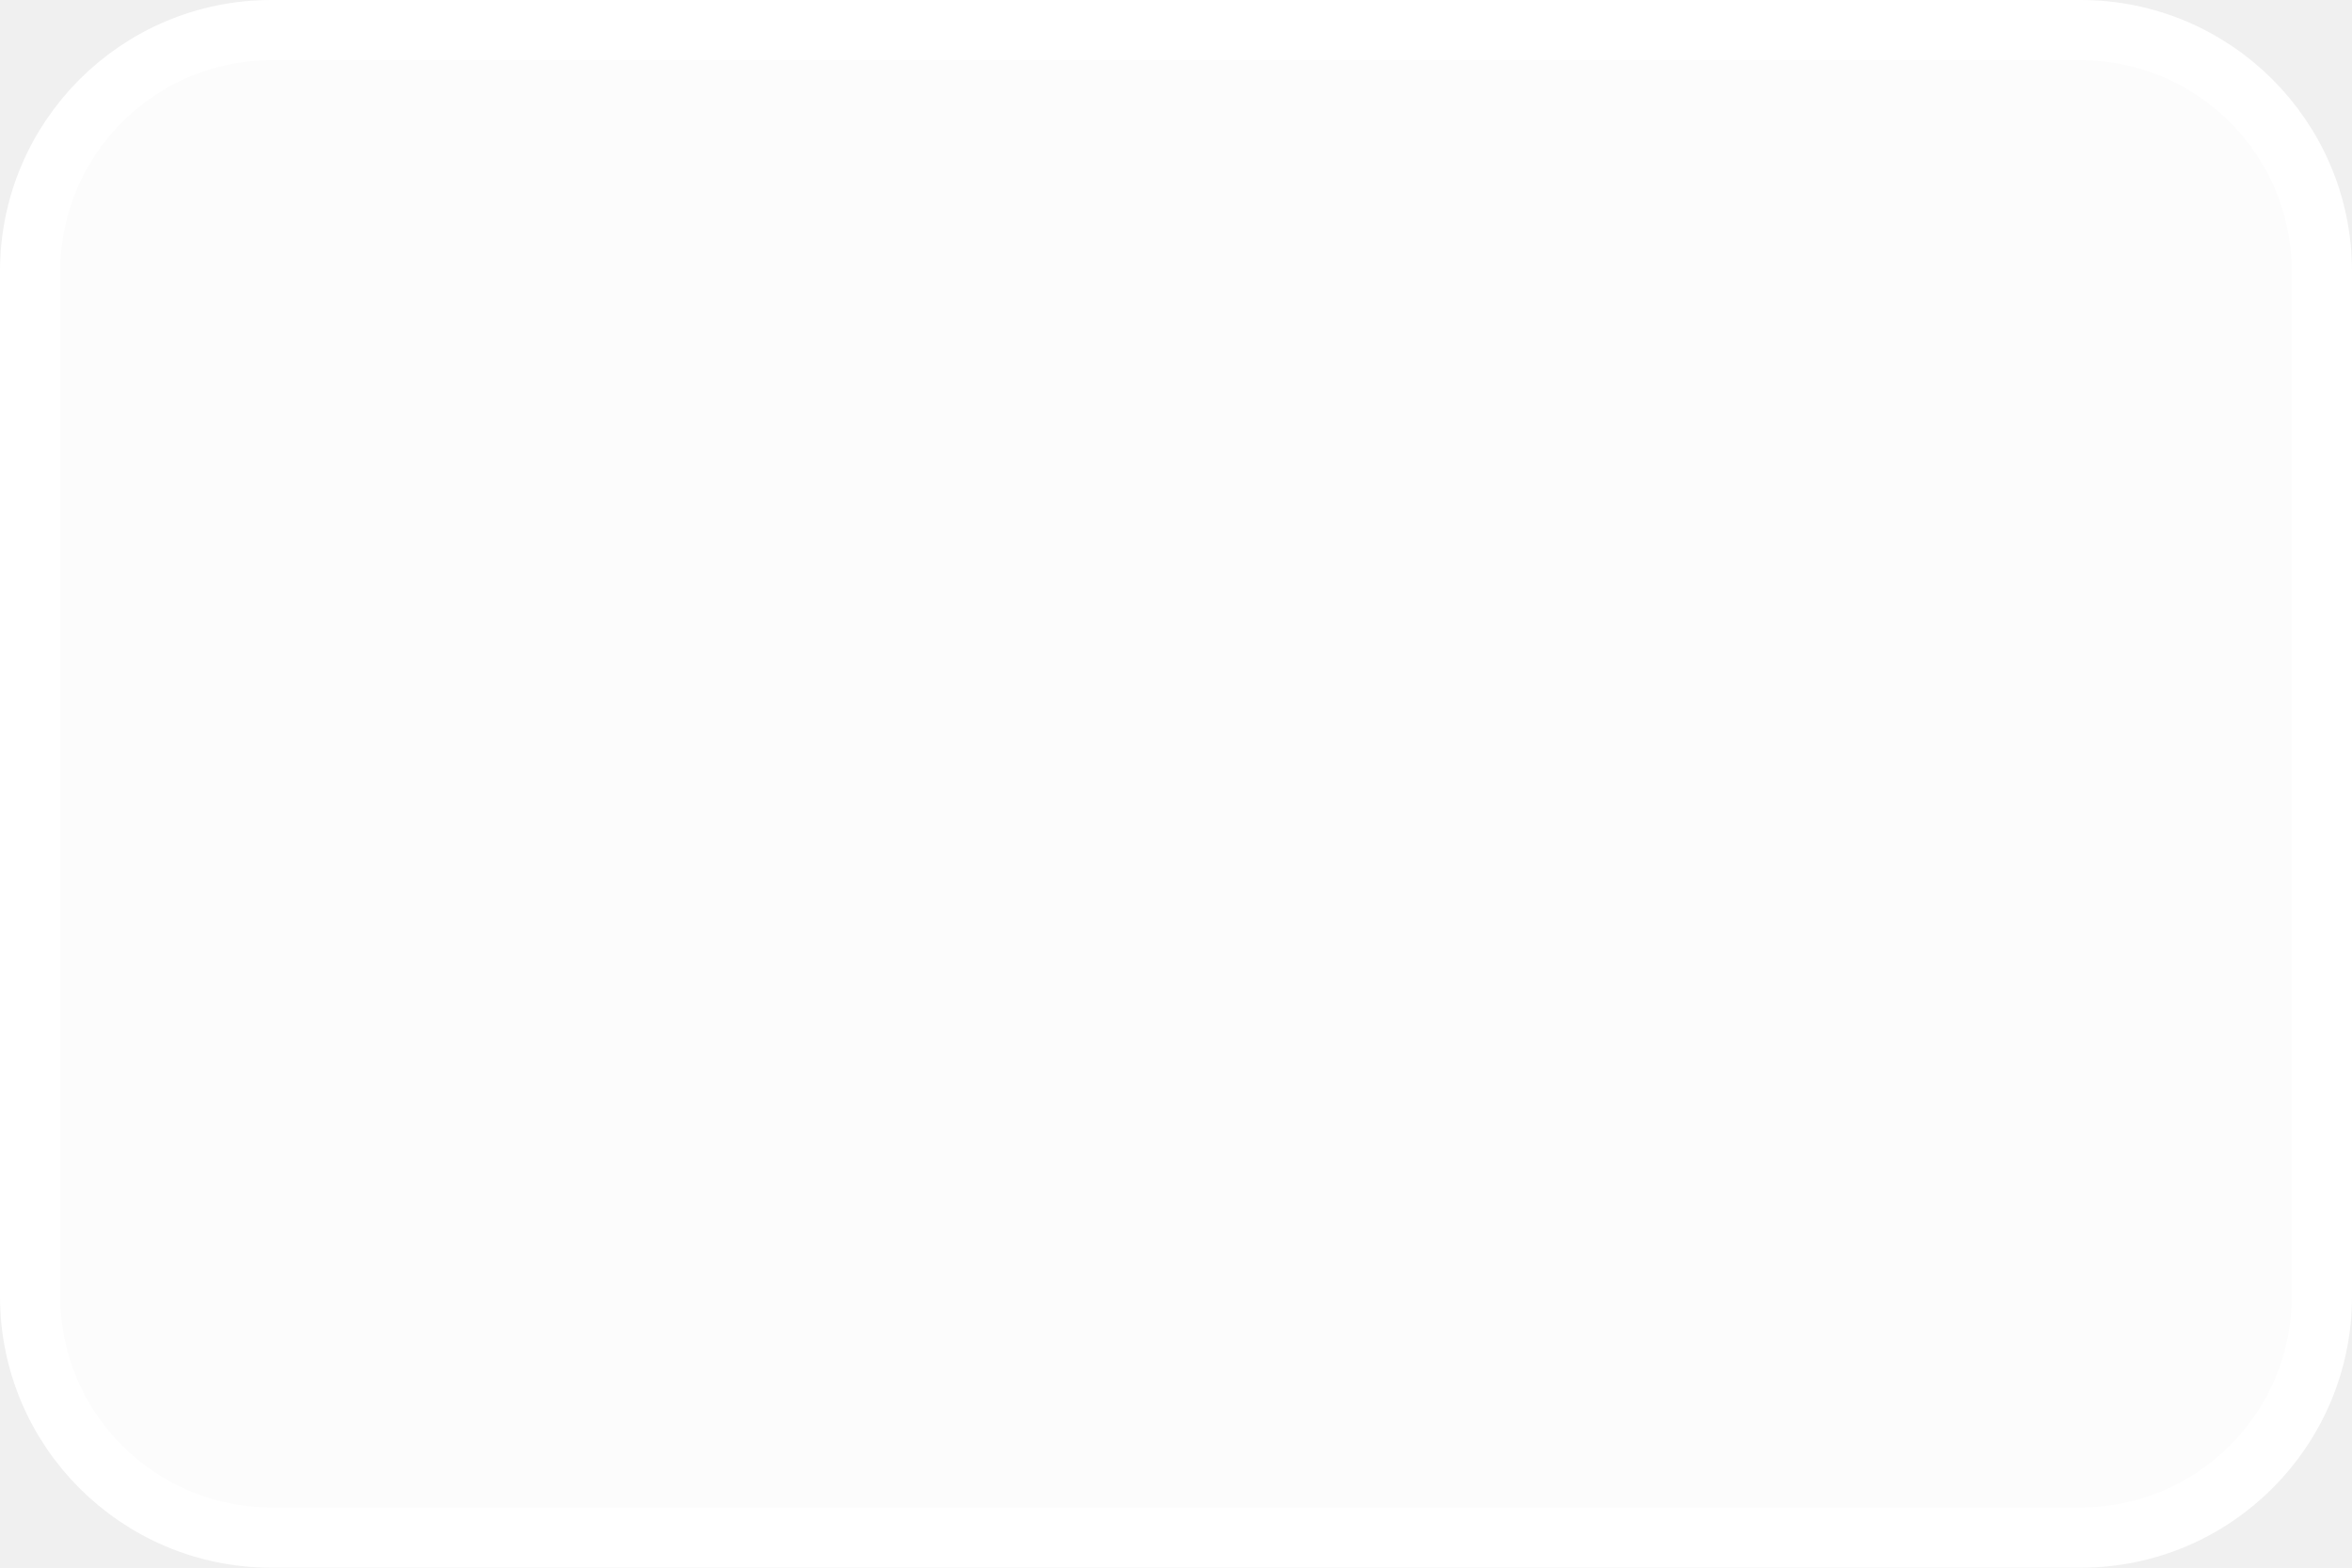
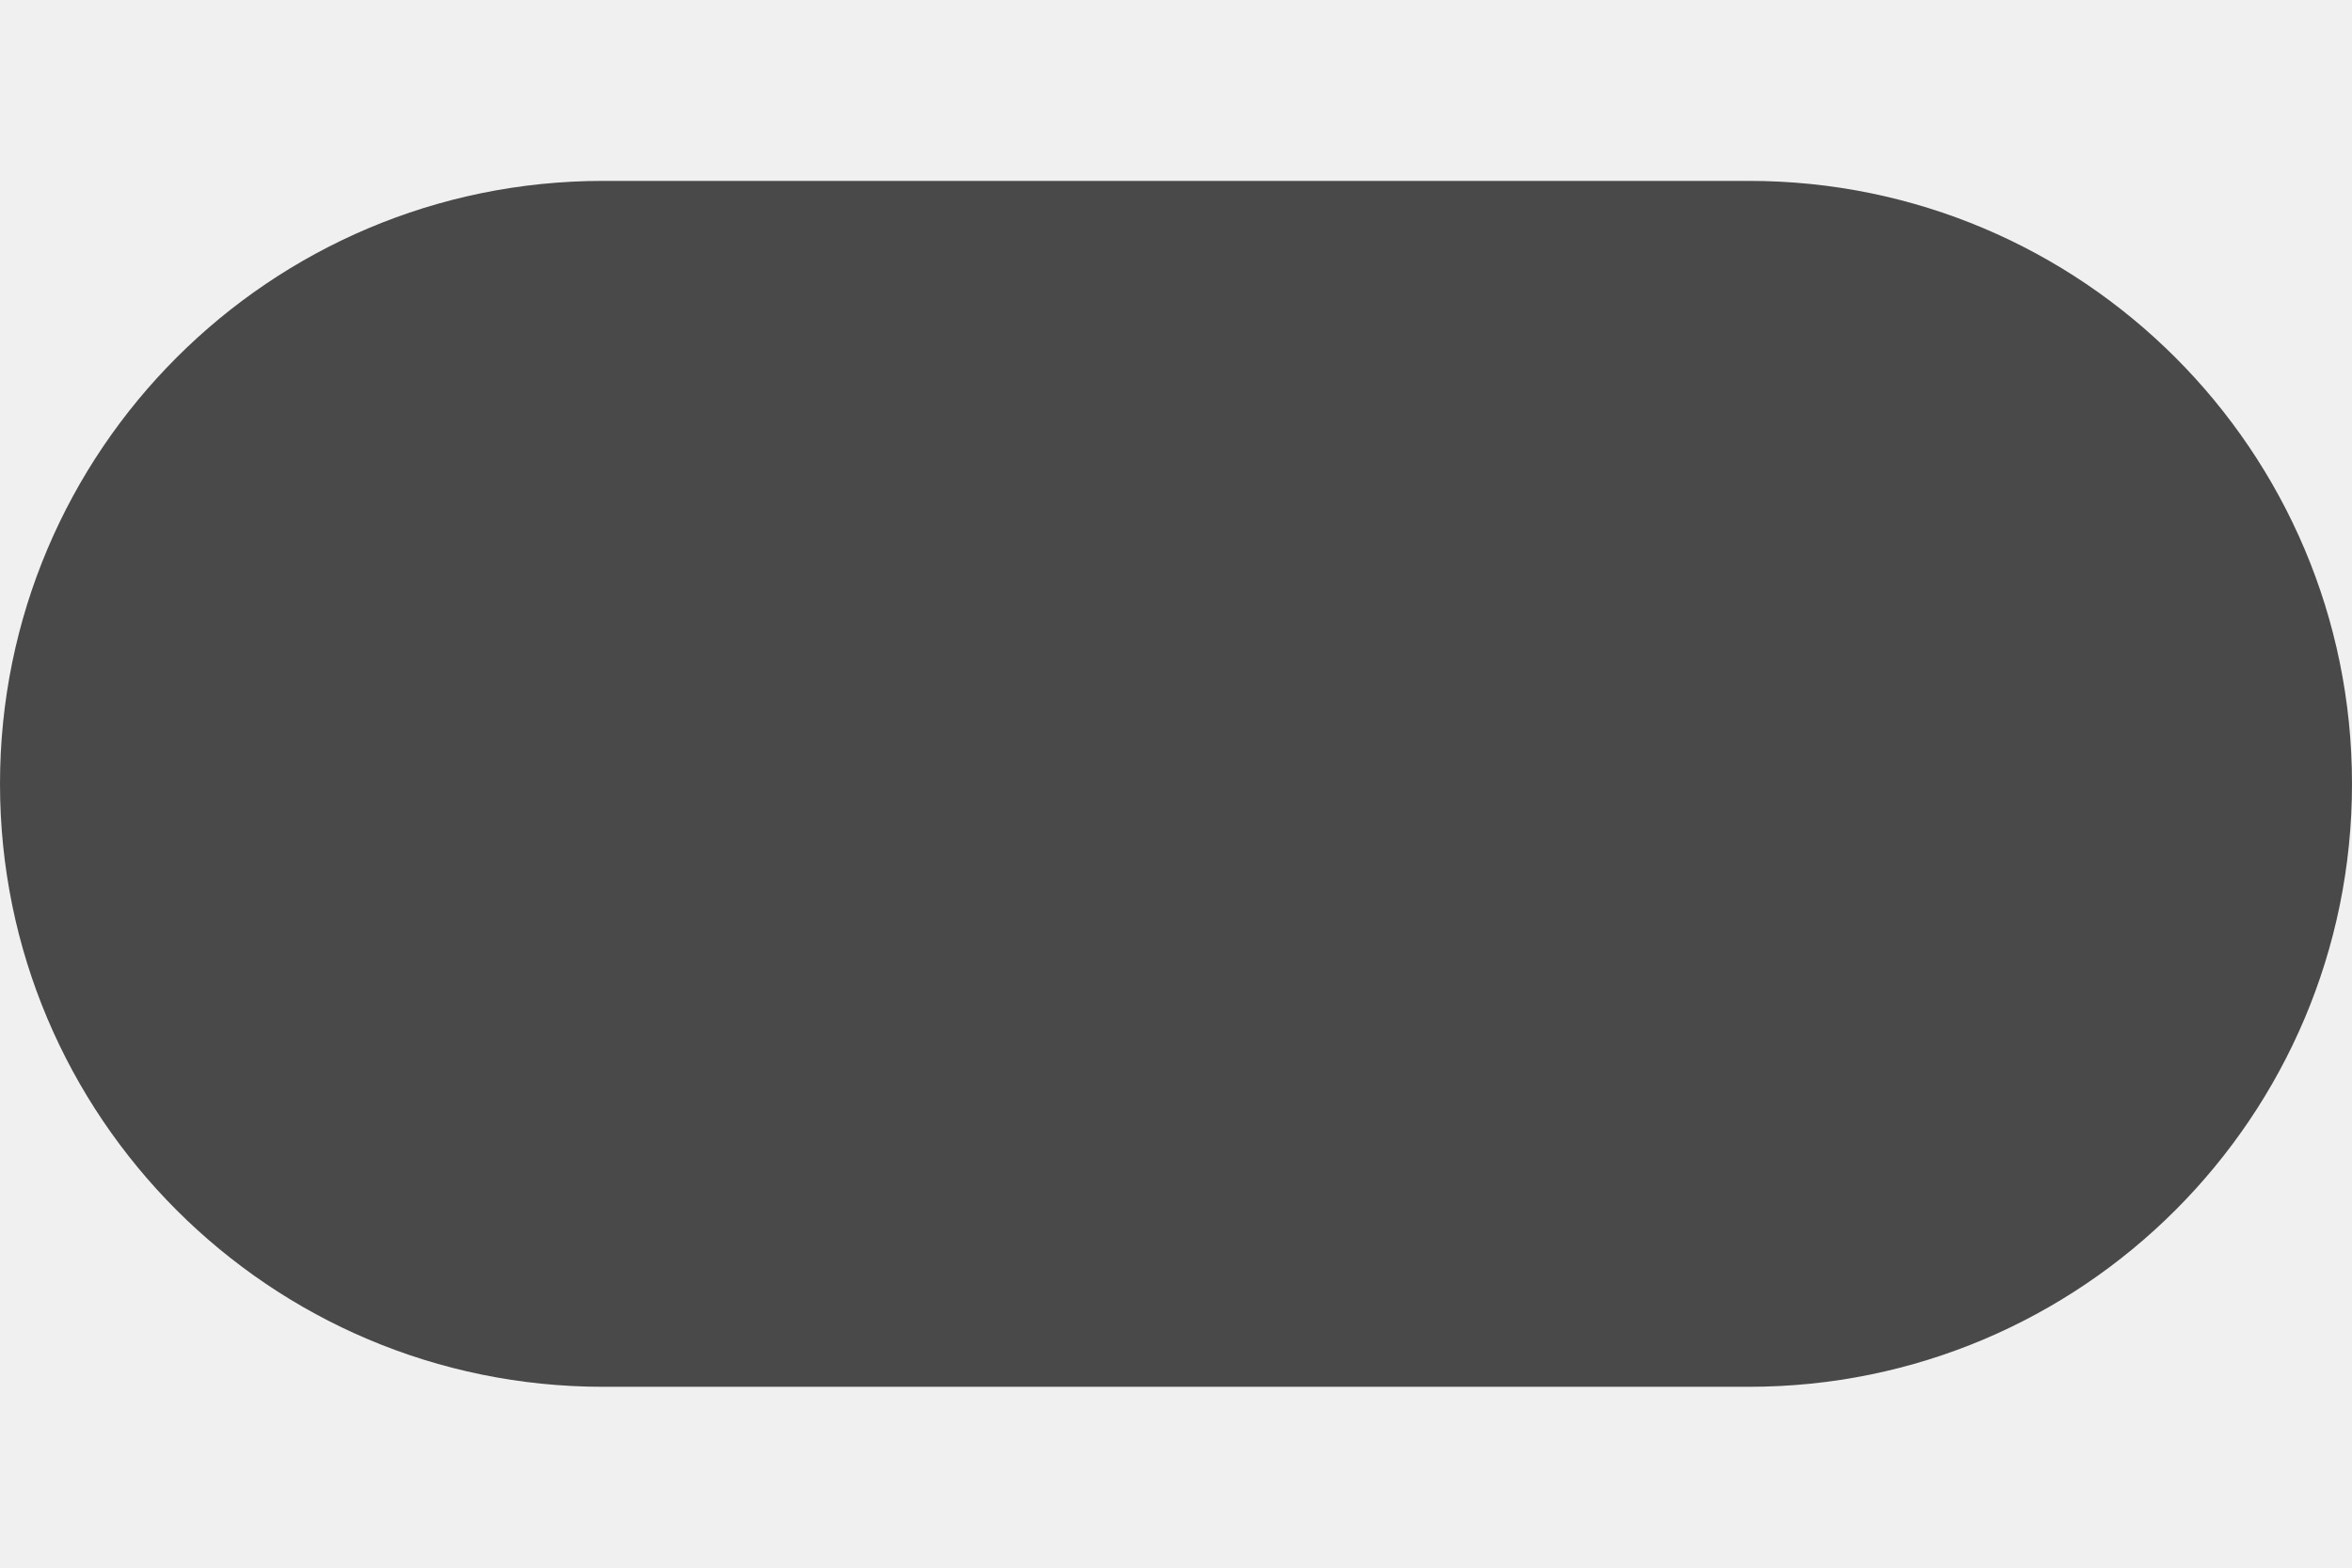
<svg xmlns="http://www.w3.org/2000/svg" version="1.0" width="39" height="26" id="svg2">
-   <defs id="defs4" />
-   <rect width="38" height="25" rx="4" ry="4" x="0.5" y="0.5" id="rect2400" style="opacity:1;fill:#ffffff;fill-opacity:0.784;fill-rule:nonzero;stroke:#ffffff;stroke-width:1;stroke-linecap:square;stroke-linejoin:miter;marker:none;marker-start:none;marker-mid:none;marker-end:none;stroke-miterlimit:4;stroke-dasharray:none;stroke-dashoffset:0;stroke-opacity:1;visibility:visible;display:inline;overflow:visible;enable-background:accumulate" />
+   <defs id="defs4">
+     </defs>
+   <rect style="opacity:0.8;fill:#141414;fill-opacity:0.941;fill-rule:nonzero;stroke:none;stroke-width:1;stroke-linecap:square;stroke-linejoin:miter;marker:none;marker-start:none;marker-mid:none;marker-end:none;stroke-miterlimit:4;stroke-dasharray:none;stroke-dashoffset:0;stroke-opacity:1;visibility:visible;display:inline;overflow:visible;enable-background:accumulate" id="rect2400" width="39" height="20" x="0" y="3" rx="10" ry="10" />
</svg>
